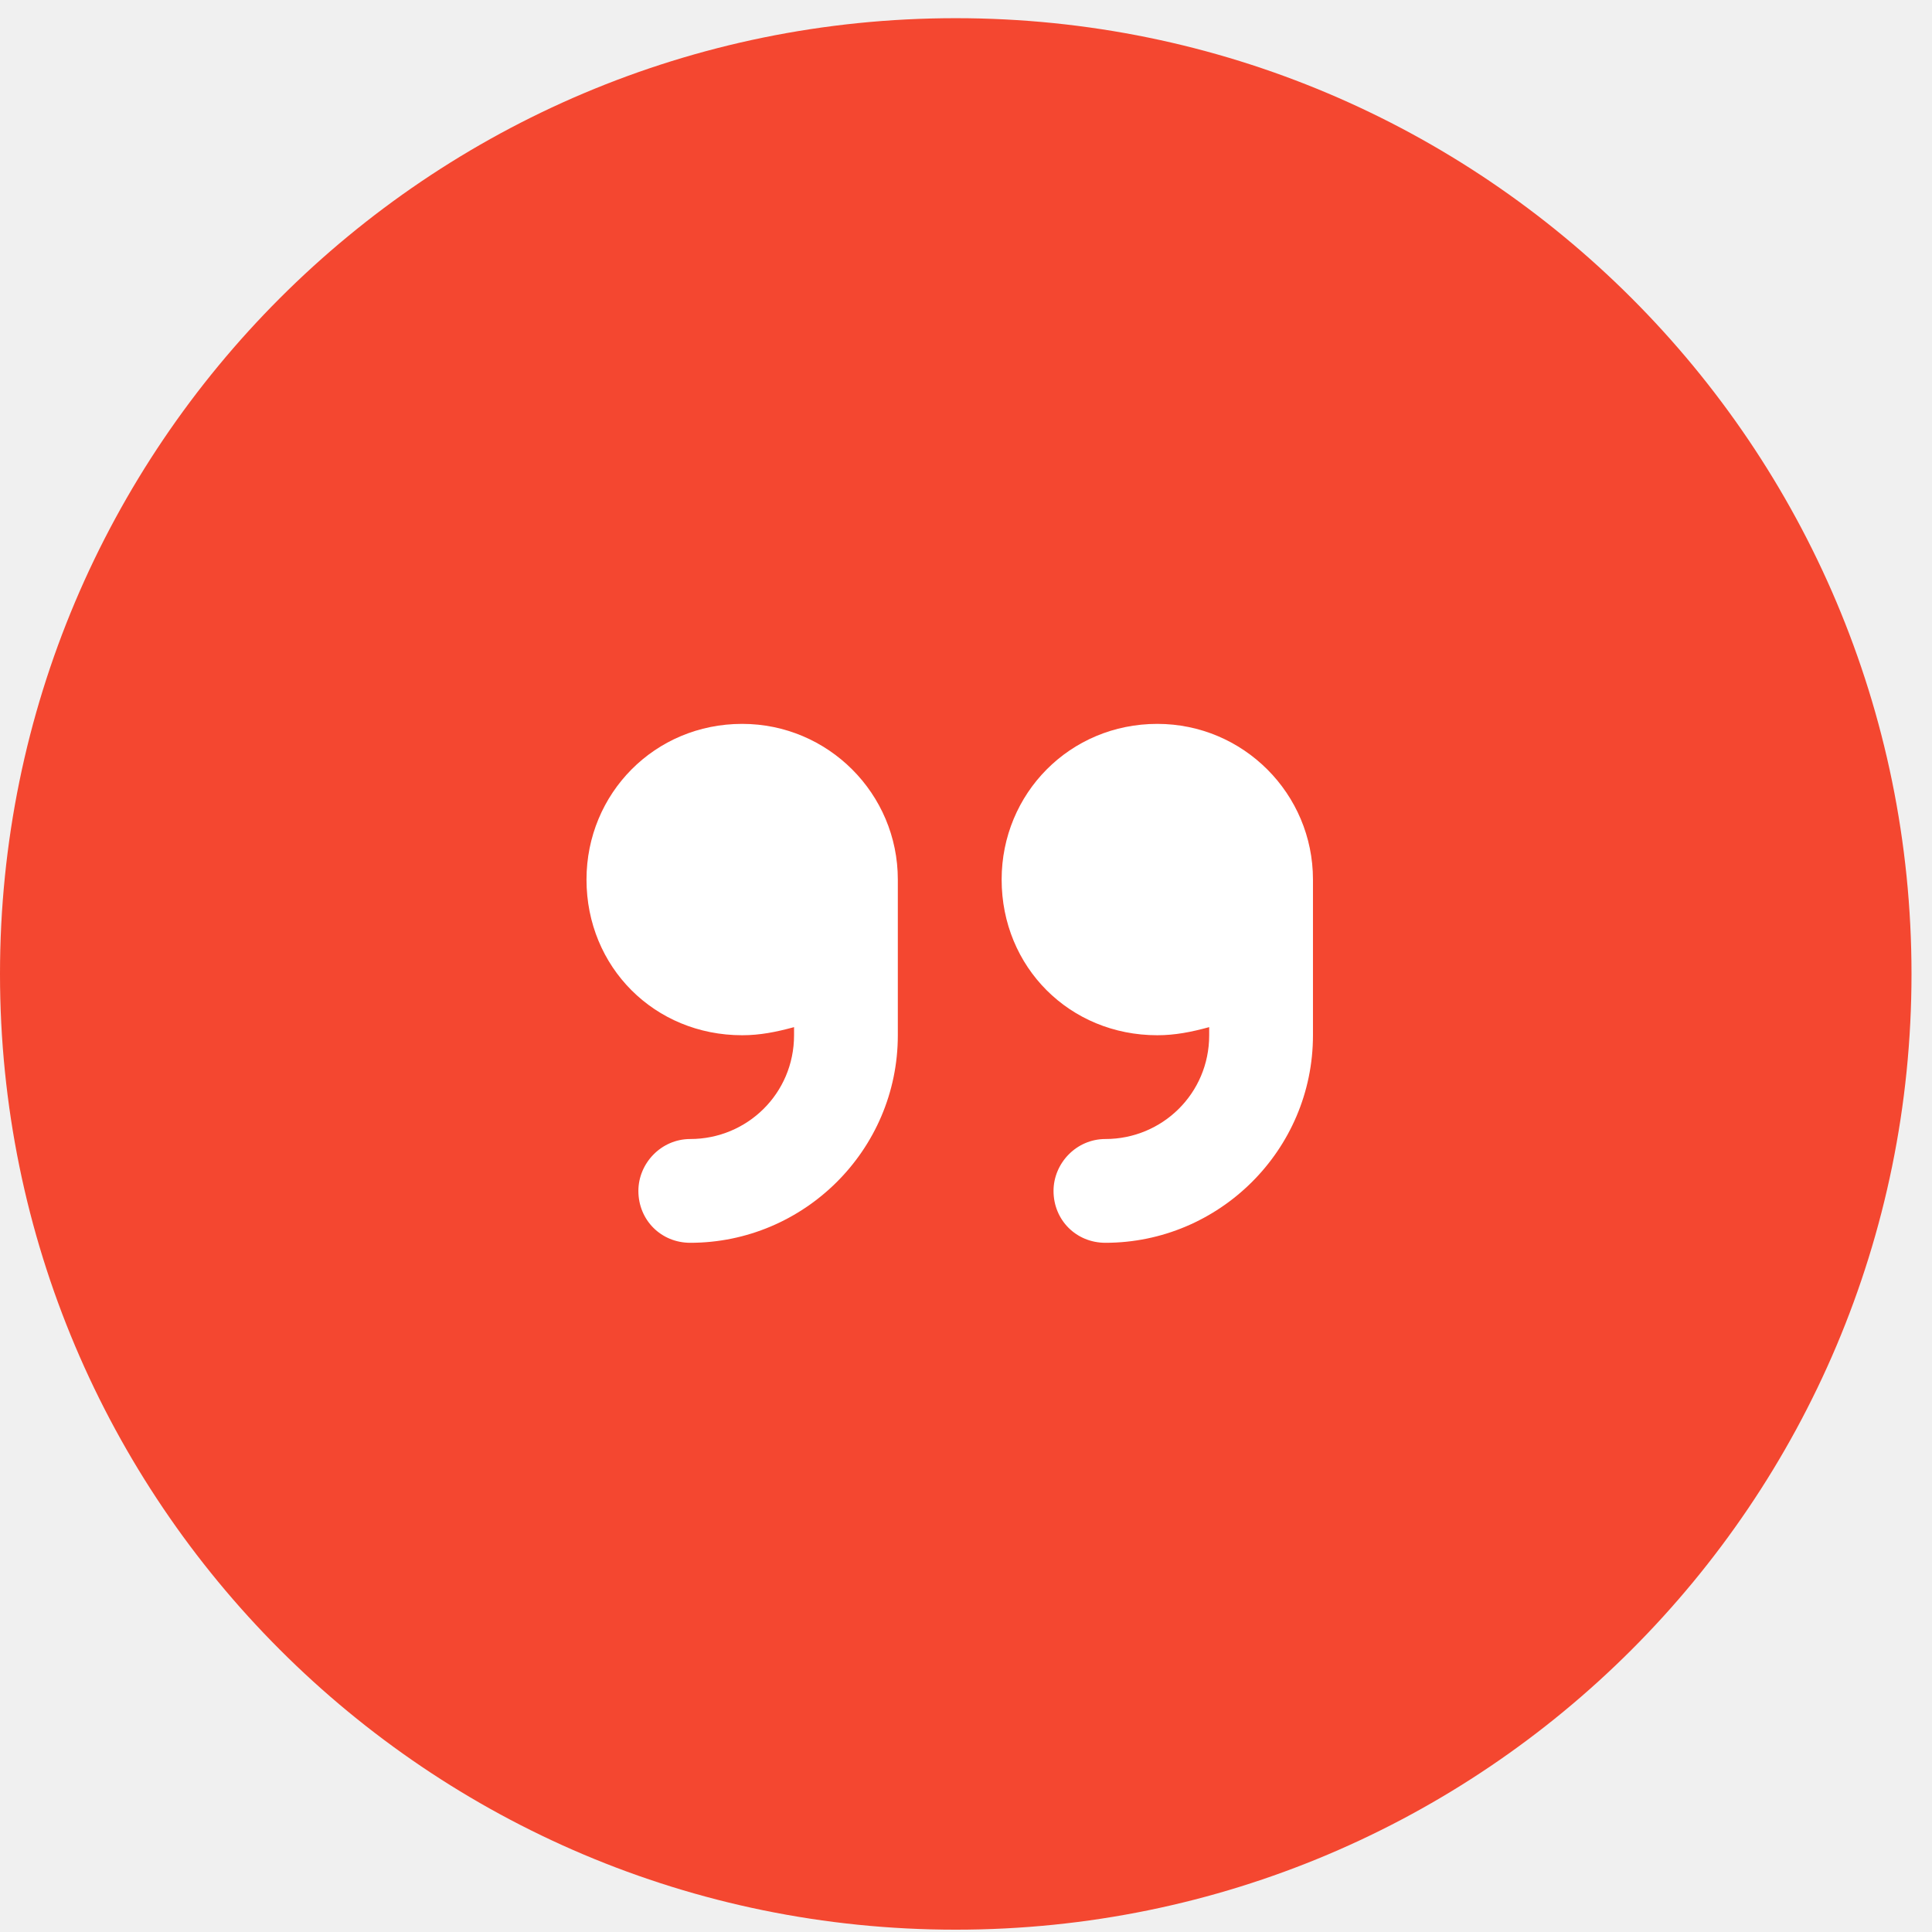
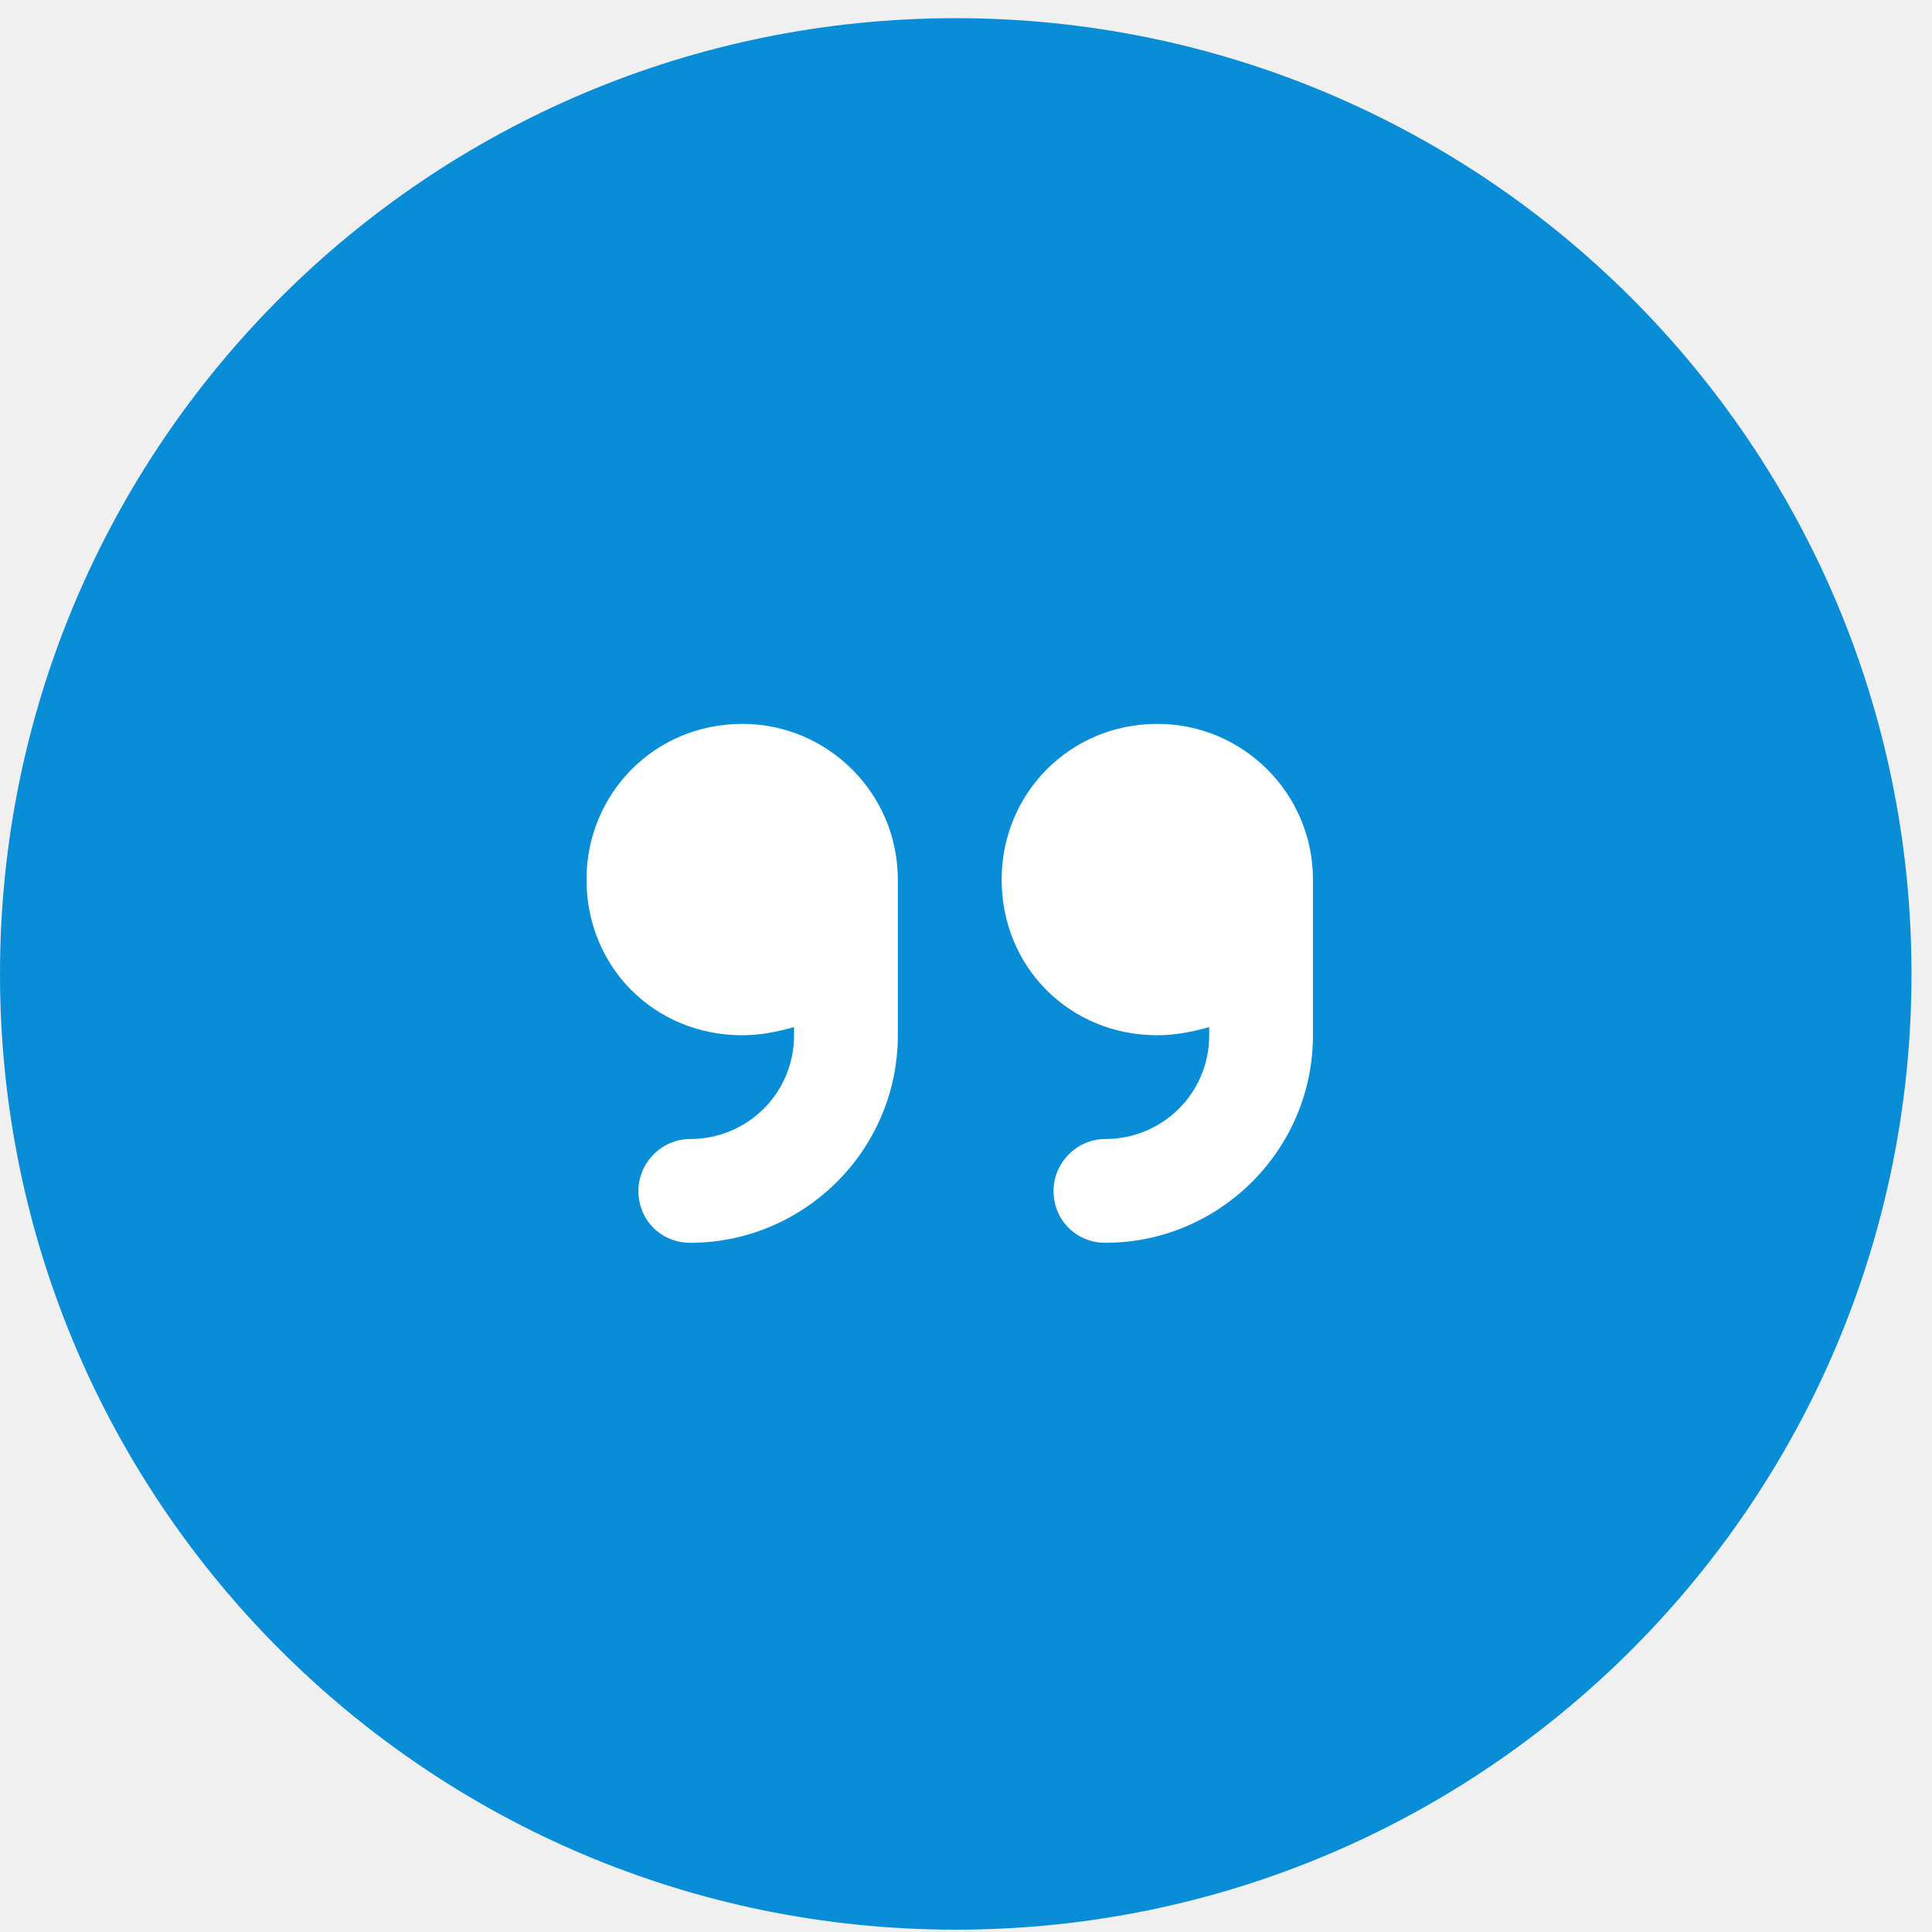
<svg xmlns="http://www.w3.org/2000/svg" width="56" height="56" viewBox="0 0 56 56" fill="none">
-   <circle cx="27.703" cy="28.23" r="27.703" fill="#F44730" />
+   <circle cx="27.703" cy="28.23" r="27.703" fill="#098dd7" />
  <path d="M21.512 20.982C24.003 20.982 26.024 23.003 26.024 25.495V30.007C26.024 33.344 23.298 36.023 20.008 36.023C19.162 36.023 18.504 35.365 18.504 34.519C18.504 33.72 19.162 33.015 20.008 33.015C21.653 33.015 23.016 31.699 23.016 30.007V29.772C22.499 29.913 22.029 30.007 21.512 30.007C18.974 30.007 17 28.033 17 25.495C17 23.003 18.974 20.982 21.512 20.982ZM38.057 25.495V30.007C38.057 33.344 35.331 36.023 32.041 36.023C31.195 36.023 30.537 35.365 30.537 34.519C30.537 33.72 31.195 33.015 32.041 33.015C33.686 33.015 35.049 31.699 35.049 30.007V29.772C34.532 29.913 34.062 30.007 33.545 30.007C31.007 30.007 29.033 28.033 29.033 25.495C29.033 23.003 31.007 20.982 33.545 20.982C36.036 20.982 38.057 23.003 38.057 25.495Z" fill="white" />
</svg>
